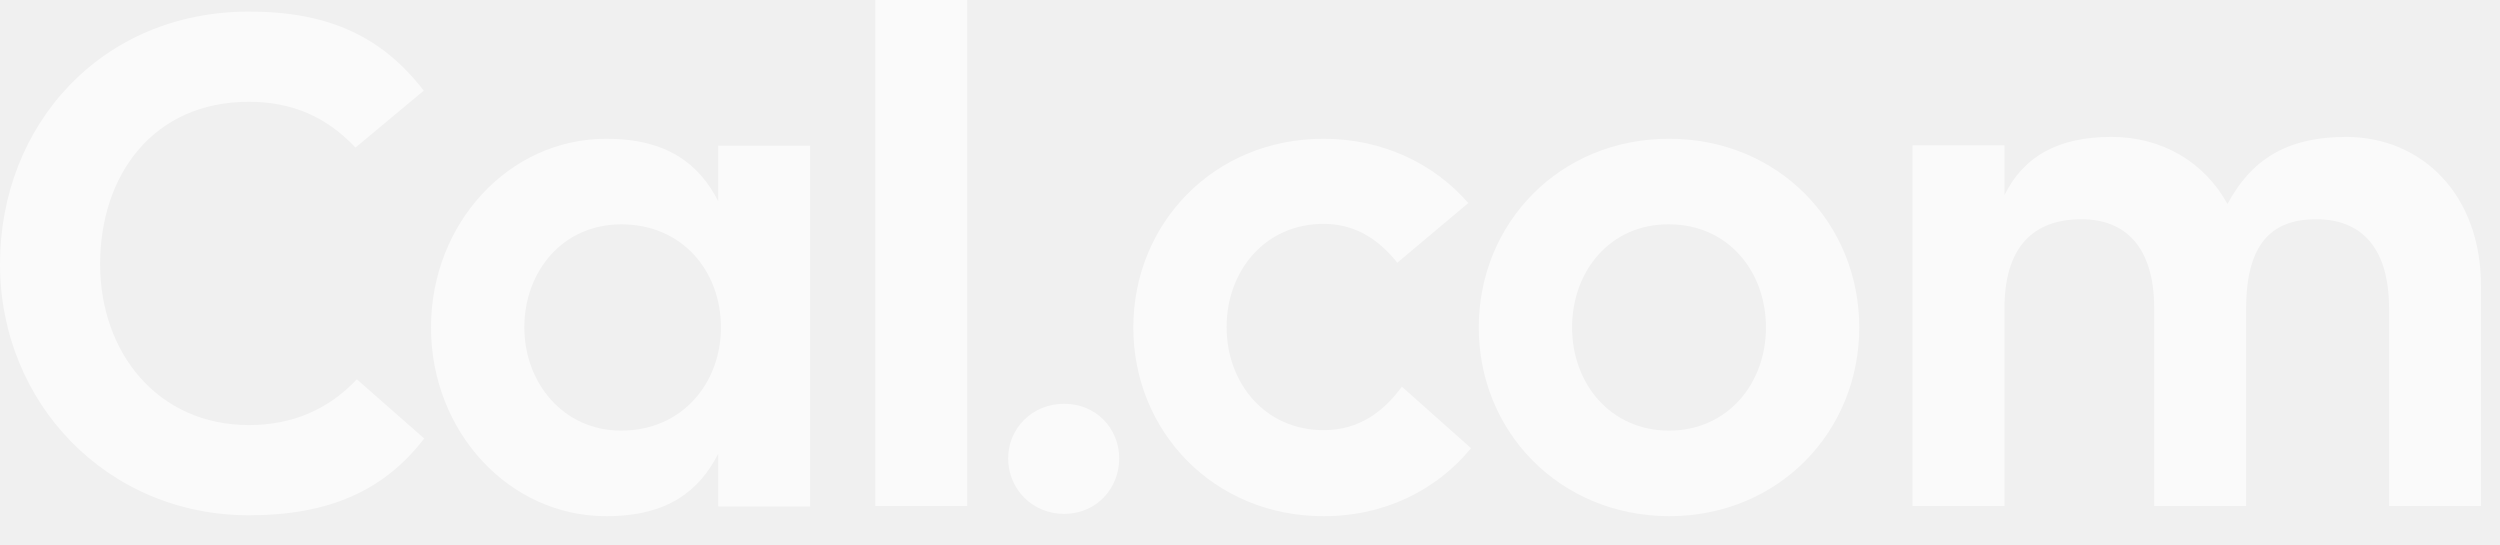
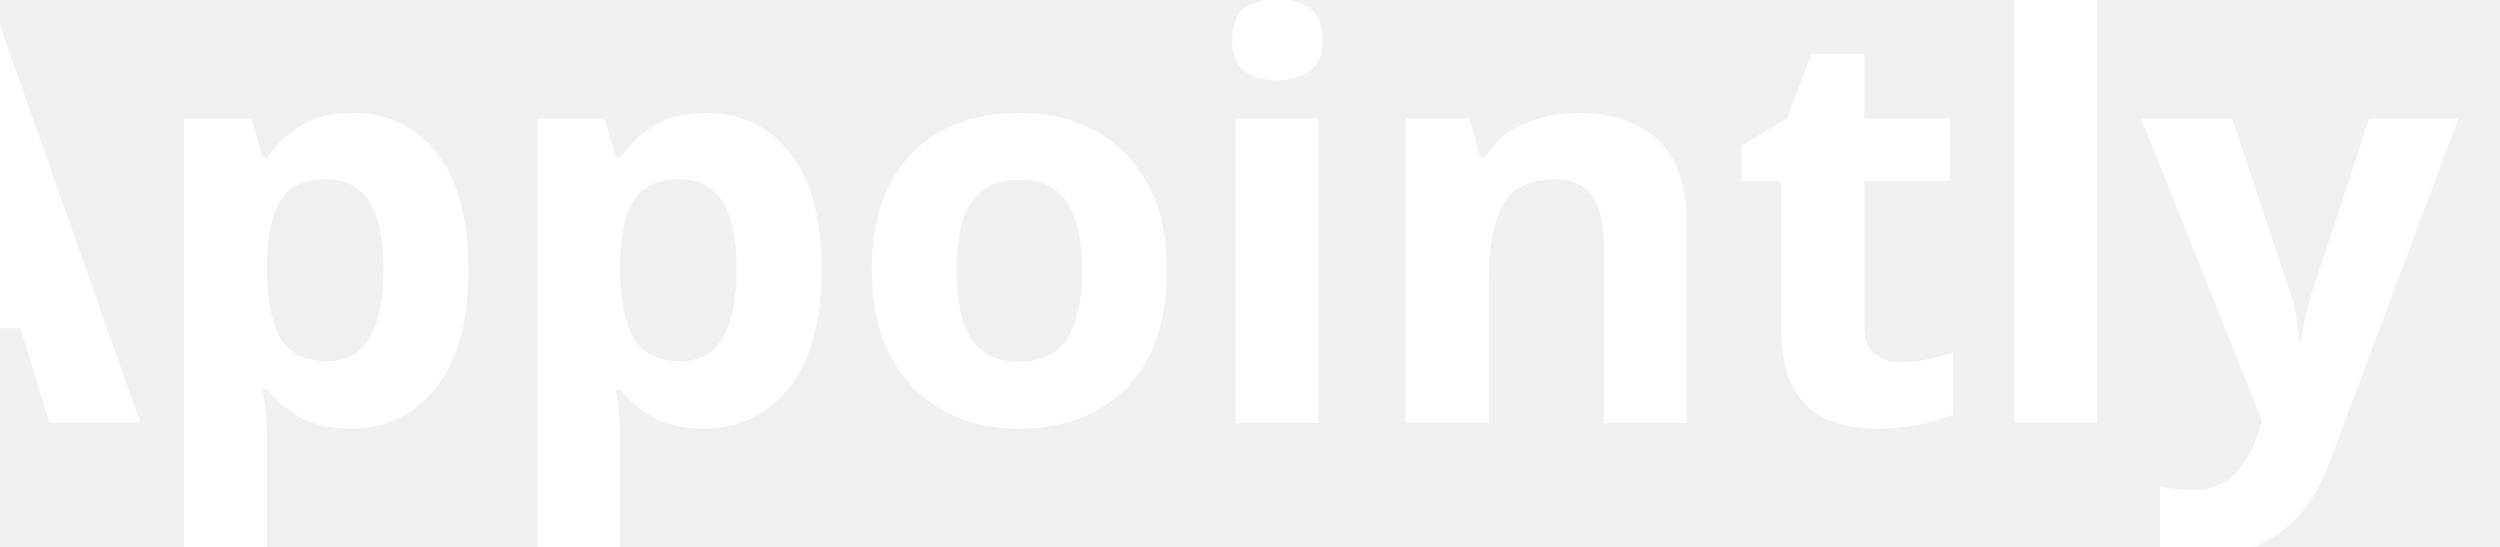
- <svg xmlns="http://www.w3.org/2000/svg" width="101" height="22" viewBox="0 0 101 22" fill="none">
-   <path d="M10.058 20.817C4.321 20.817 0 16.276 0 10.67C0 5.046 4.101 0.468 10.058 0.468C13.221 0.468 15.409 1.439 17.119 3.663L14.361 5.962C13.203 4.728 11.805 4.112 10.058 4.112C6.178 4.112 4.045 7.083 4.045 10.67C4.045 14.258 6.381 17.173 10.058 17.173C11.787 17.173 13.258 16.557 14.416 15.323L17.137 17.715C15.501 19.845 13.258 20.817 10.058 20.817Z" fill="#fafafa" />
-   <path d="M29.016 5.886H32.73V20.461H29.016V18.331C28.244 19.845 26.957 20.854 24.493 20.854C20.558 20.854 17.413 17.434 17.413 13.23C17.413 9.025 20.558 5.606 24.493 5.606C26.938 5.606 28.244 6.615 29.016 8.128V5.886ZM29.126 13.23C29.126 10.95 27.563 9.063 25.099 9.063C22.727 9.063 21.183 10.969 21.183 13.23C21.183 15.435 22.727 17.397 25.099 17.397C27.545 17.397 29.126 15.491 29.126 13.23Z" fill="#fafafa" />
-   <path d="M35.36 0H39.074V20.443H35.36V0Z" fill="#fafafa" />
-   <path d="M40.729 18.518C40.729 17.322 41.685 16.313 42.991 16.313C44.296 16.313 45.216 17.322 45.216 18.518C45.216 19.752 44.278 20.761 42.991 20.761C41.704 20.761 40.729 19.752 40.729 18.518Z" fill="#fafafa" />
-   <path d="M59.43 18.107C58.05 19.788 55.954 20.854 53.472 20.854C49.04 20.854 45.786 17.434 45.786 13.23C45.786 9.025 49.04 5.606 53.472 5.606C55.862 5.606 57.94 6.615 59.319 8.203L56.451 10.614C55.734 9.717 54.796 9.044 53.472 9.044C51.1 9.044 49.555 10.95 49.555 13.211C49.555 15.472 51.1 17.378 53.472 17.378C54.906 17.378 55.899 16.631 56.635 15.621L59.43 18.107Z" fill="#fafafa" />
-   <path d="M59.742 13.23C59.742 9.025 62.997 5.606 67.428 5.606C71.86 5.606 75.114 9.025 75.114 13.23C75.114 17.434 71.86 20.854 67.428 20.854C62.997 20.835 59.742 17.434 59.742 13.23ZM71.345 13.23C71.345 10.95 69.8 9.063 67.428 9.063C65.056 9.044 63.512 10.95 63.512 13.23C63.512 15.491 65.056 17.397 67.428 17.397C69.8 17.397 71.345 15.491 71.345 13.23Z" fill="#fafafa" />
-   <path d="M100.232 11.548V20.443H96.518V12.464C96.518 9.941 95.341 8.857 93.576 8.857C91.921 8.857 90.744 9.68 90.744 12.464V20.443H87.03V12.464C87.03 9.941 85.835 8.857 84.088 8.857C82.433 8.857 80.98 9.68 80.98 12.464V20.443H77.266V5.868H80.98V7.886C81.752 6.316 83.15 5.531 85.301 5.531C87.343 5.531 89.052 6.54 89.99 8.241C90.928 6.503 92.307 5.531 94.808 5.531C97.86 5.55 100.232 7.867 100.232 11.548Z" fill="#fafafa" />
+ <svg xmlns="http://www.w3.org/2000/svg" width="421" height="92" viewBox="0 0 421 92">
+   <defs>
+     <style>
+       .cls-1 {
+         font-size: 50px;
+         fill: #fff;
+         text-anchor: end;
+         font-family: "Cal Sans";
+         font-weight: 600;
+       }
+     </style>
+   </defs>
+   <text id="Appointly" class="cls-1" transform="translate(414.001 71.237) scale(1.879)">
+     <tspan x="0">Appointly</tspan>
+   </text>
</svg>
